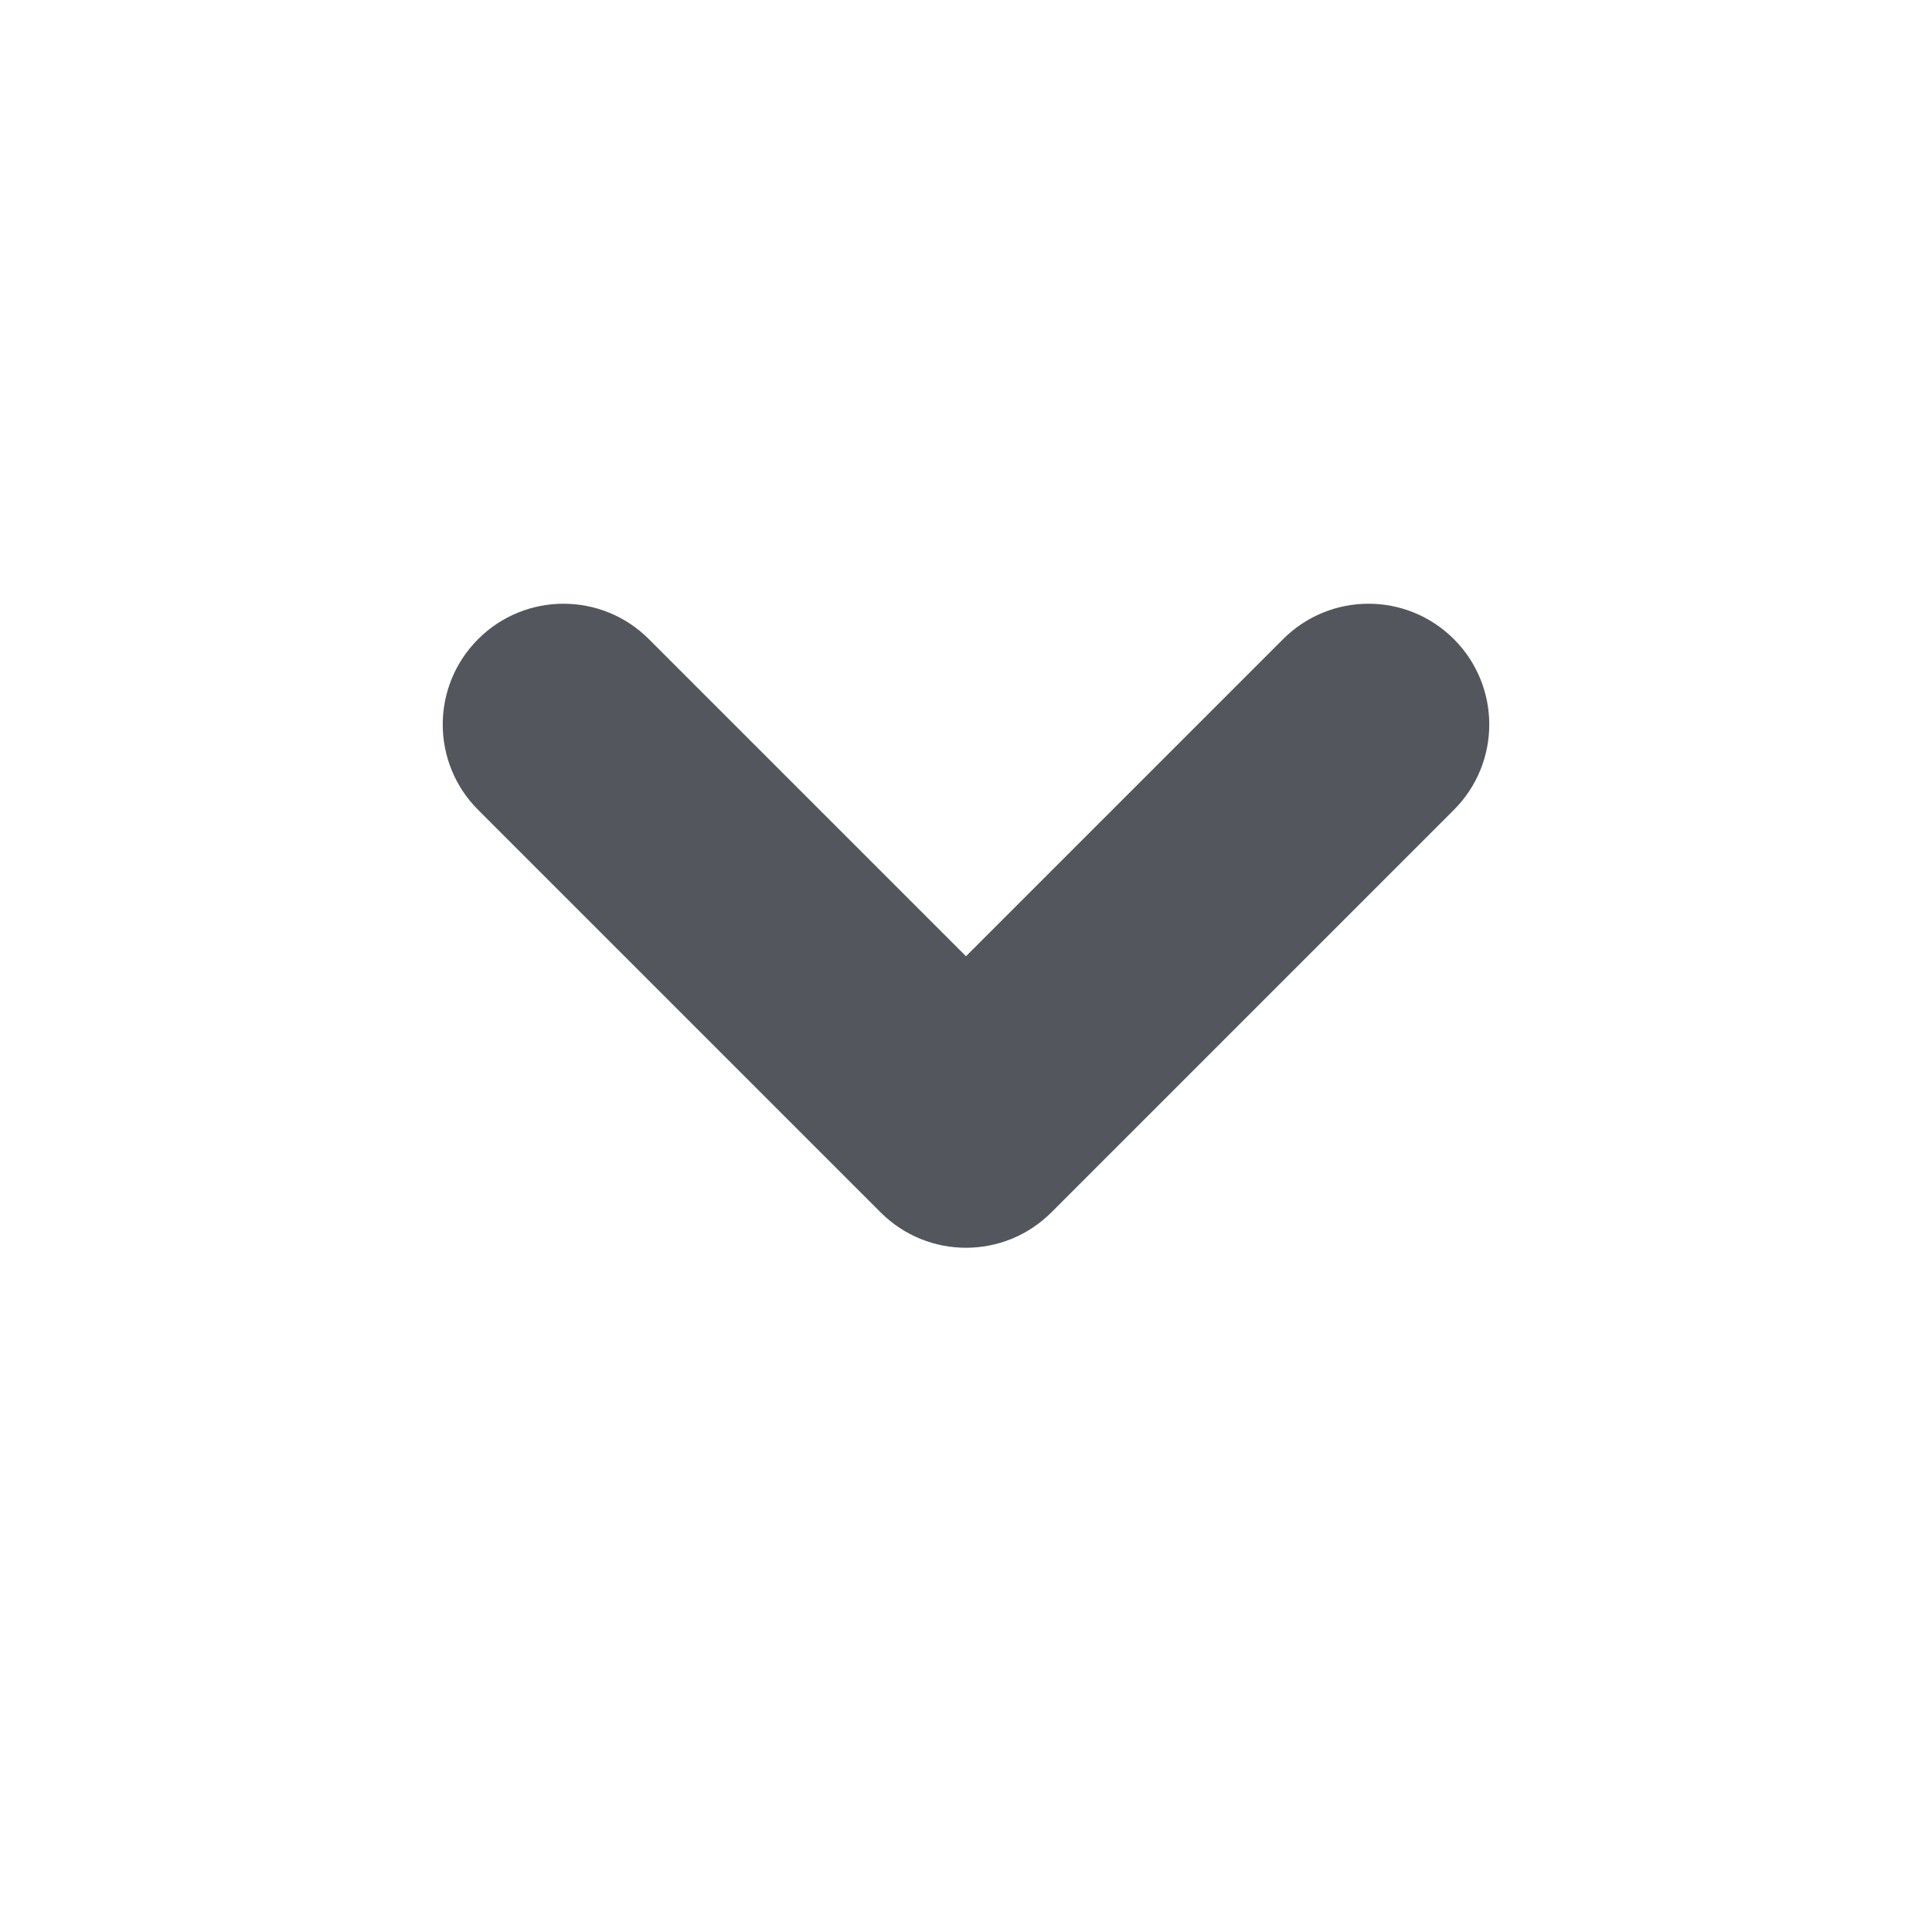
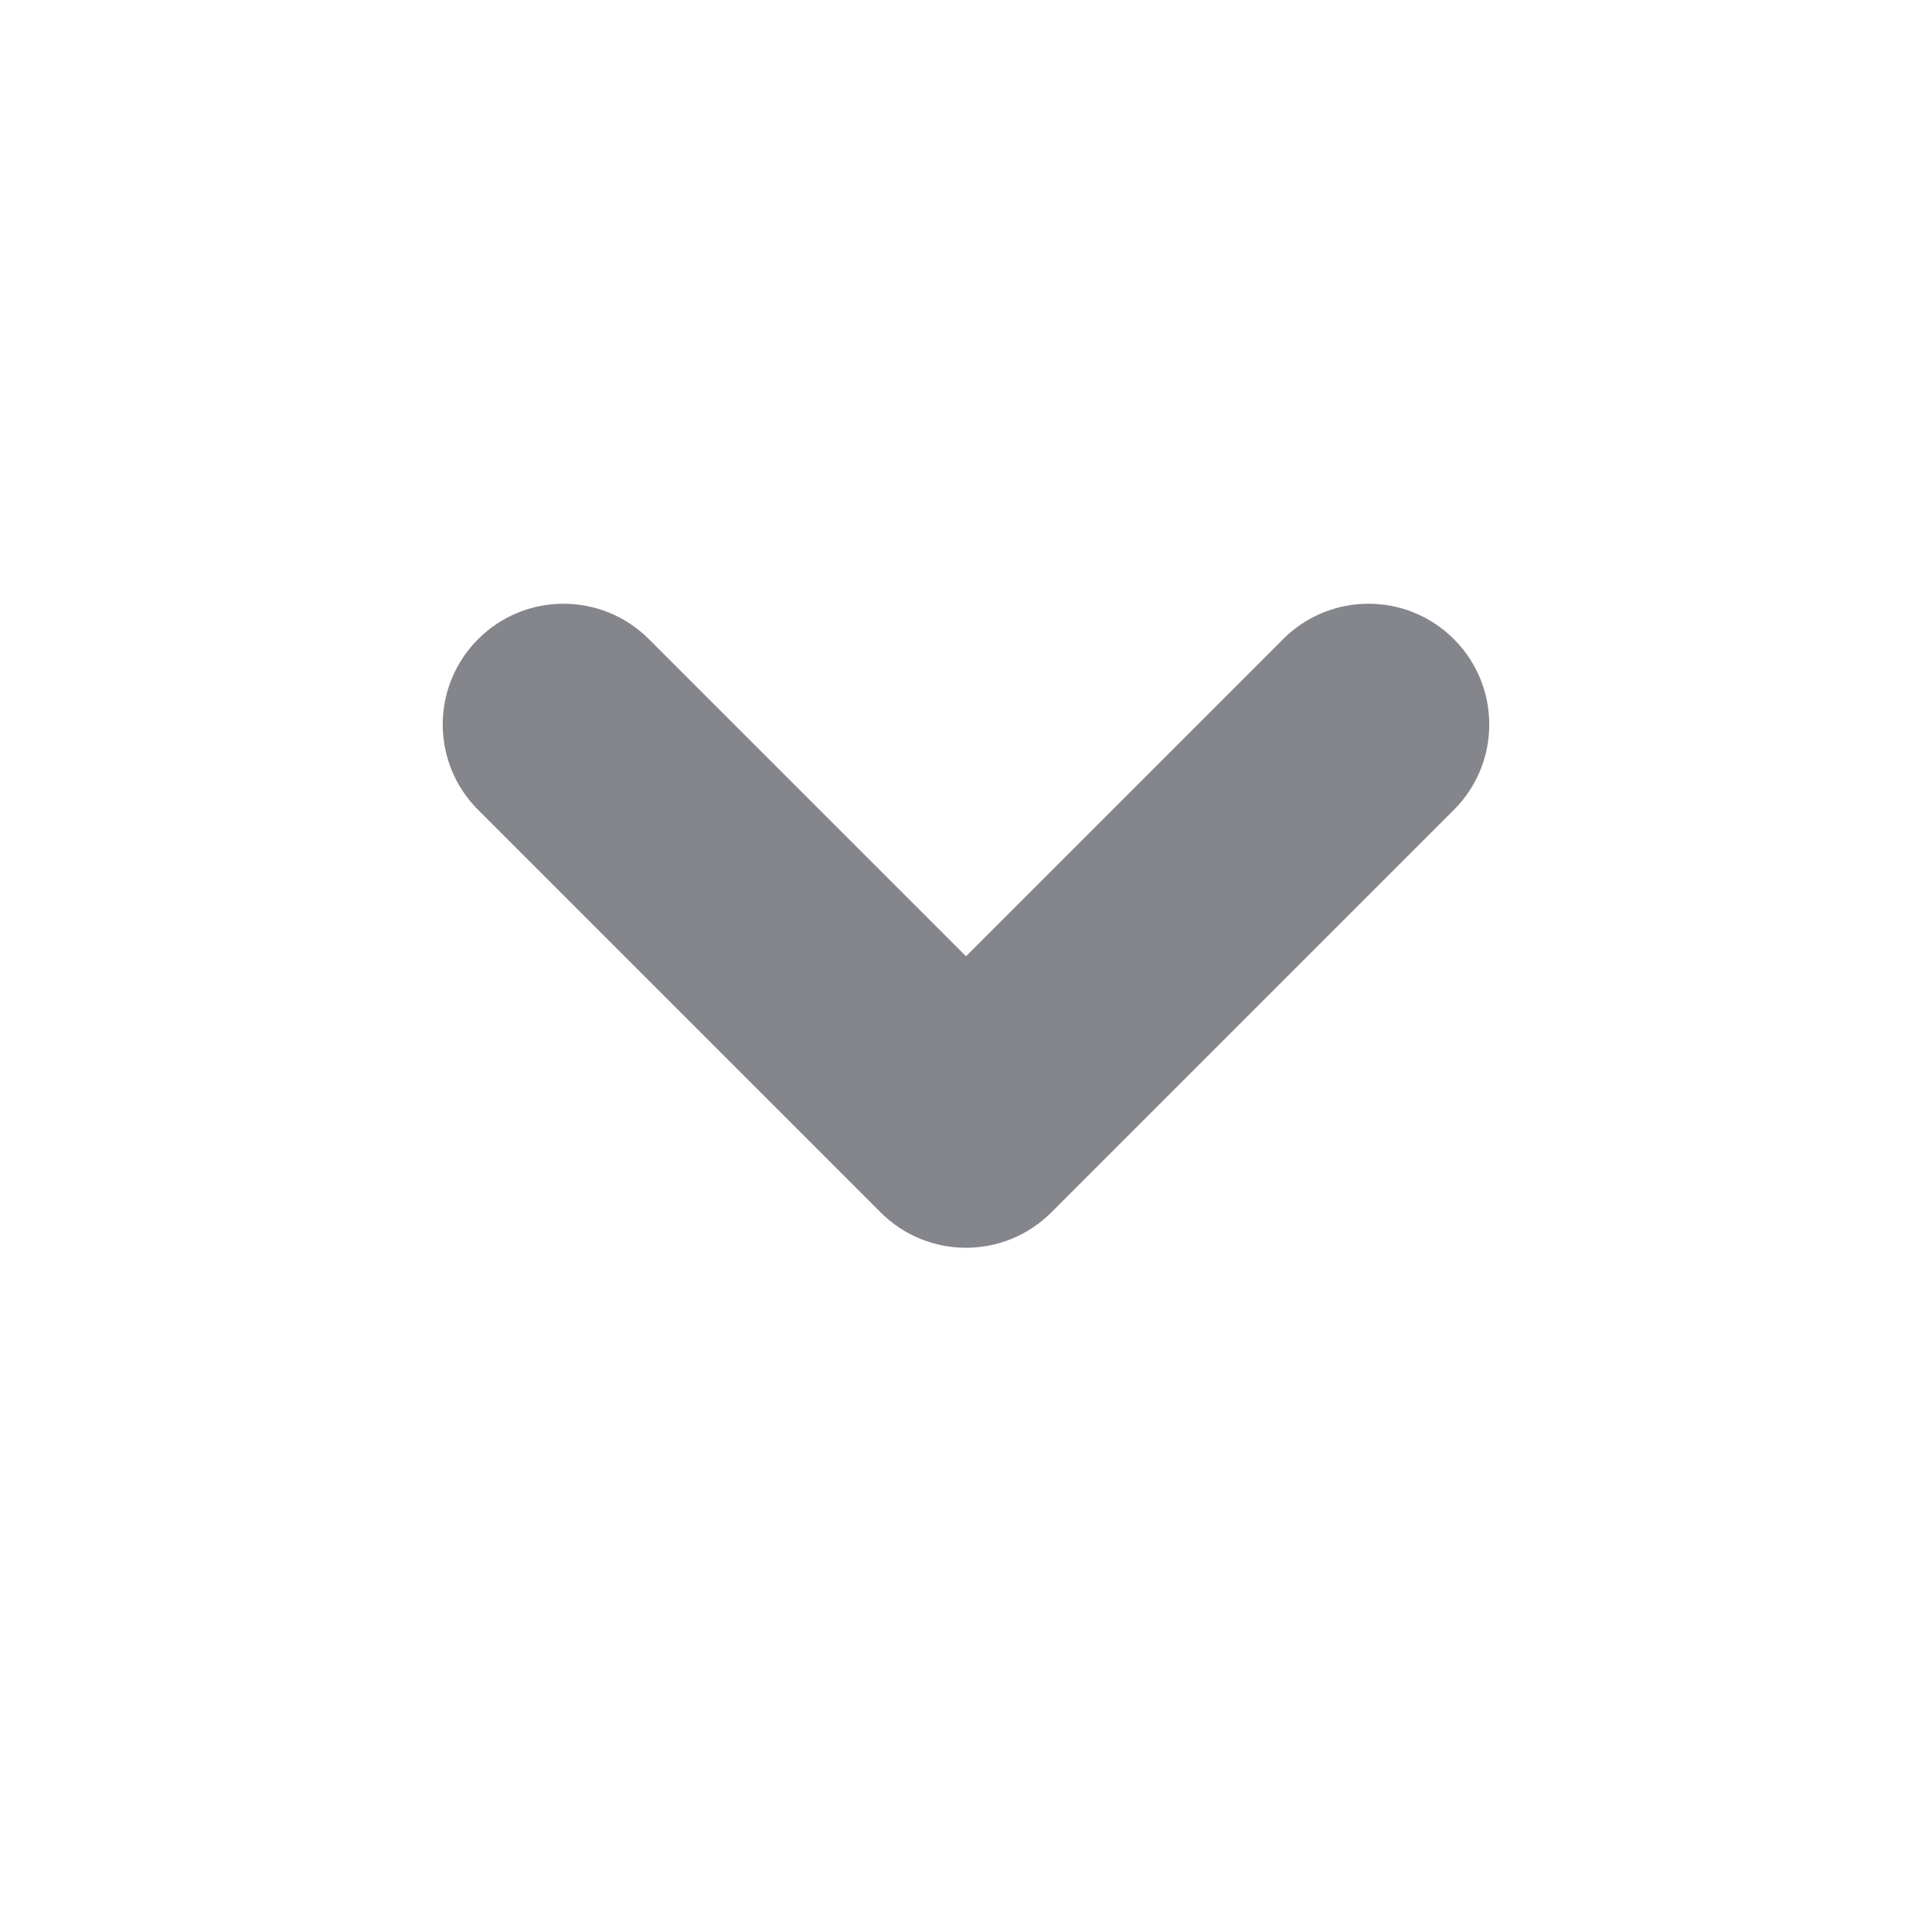
- <svg xmlns="http://www.w3.org/2000/svg" width="20px" height="20px" viewBox="0 0 24 24" fill="none" stroke="#53565d">
+ <svg xmlns="http://www.w3.org/2000/svg" width="20px" height="20px" viewBox="0 0 24 24" fill="none" stroke="#84868b">
  <g id="SVGRepo_bgCarrier" stroke-width="0" />
  <g id="SVGRepo_tracerCarrier" stroke-linecap="round" stroke-linejoin="round" />
  <g id="SVGRepo_iconCarrier">
-     <path fill-rule="evenodd" clip-rule="evenodd" d="M12.707 14.707C12.317 15.098 11.683 15.098 11.293 14.707L6.293 9.707C5.902 9.317 5.902 8.683 6.293 8.293C6.683 7.902 7.317 7.902 7.707 8.293L12 12.586L16.293 8.293C16.683 7.902 17.317 7.902 17.707 8.293C18.098 8.683 18.098 9.317 17.707 9.707L12.707 14.707Z" fill="#53565d" />
+     <path fill-rule="evenodd" clip-rule="evenodd" d="M12.707 14.707C12.317 15.098 11.683 15.098 11.293 14.707L6.293 9.707C5.902 9.317 5.902 8.683 6.293 8.293C6.683 7.902 7.317 7.902 7.707 8.293L12 12.586L16.293 8.293C16.683 7.902 17.317 7.902 17.707 8.293C18.098 8.683 18.098 9.317 17.707 9.707L12.707 14.707Z" fill="#84868b" />
  </g>
</svg>
